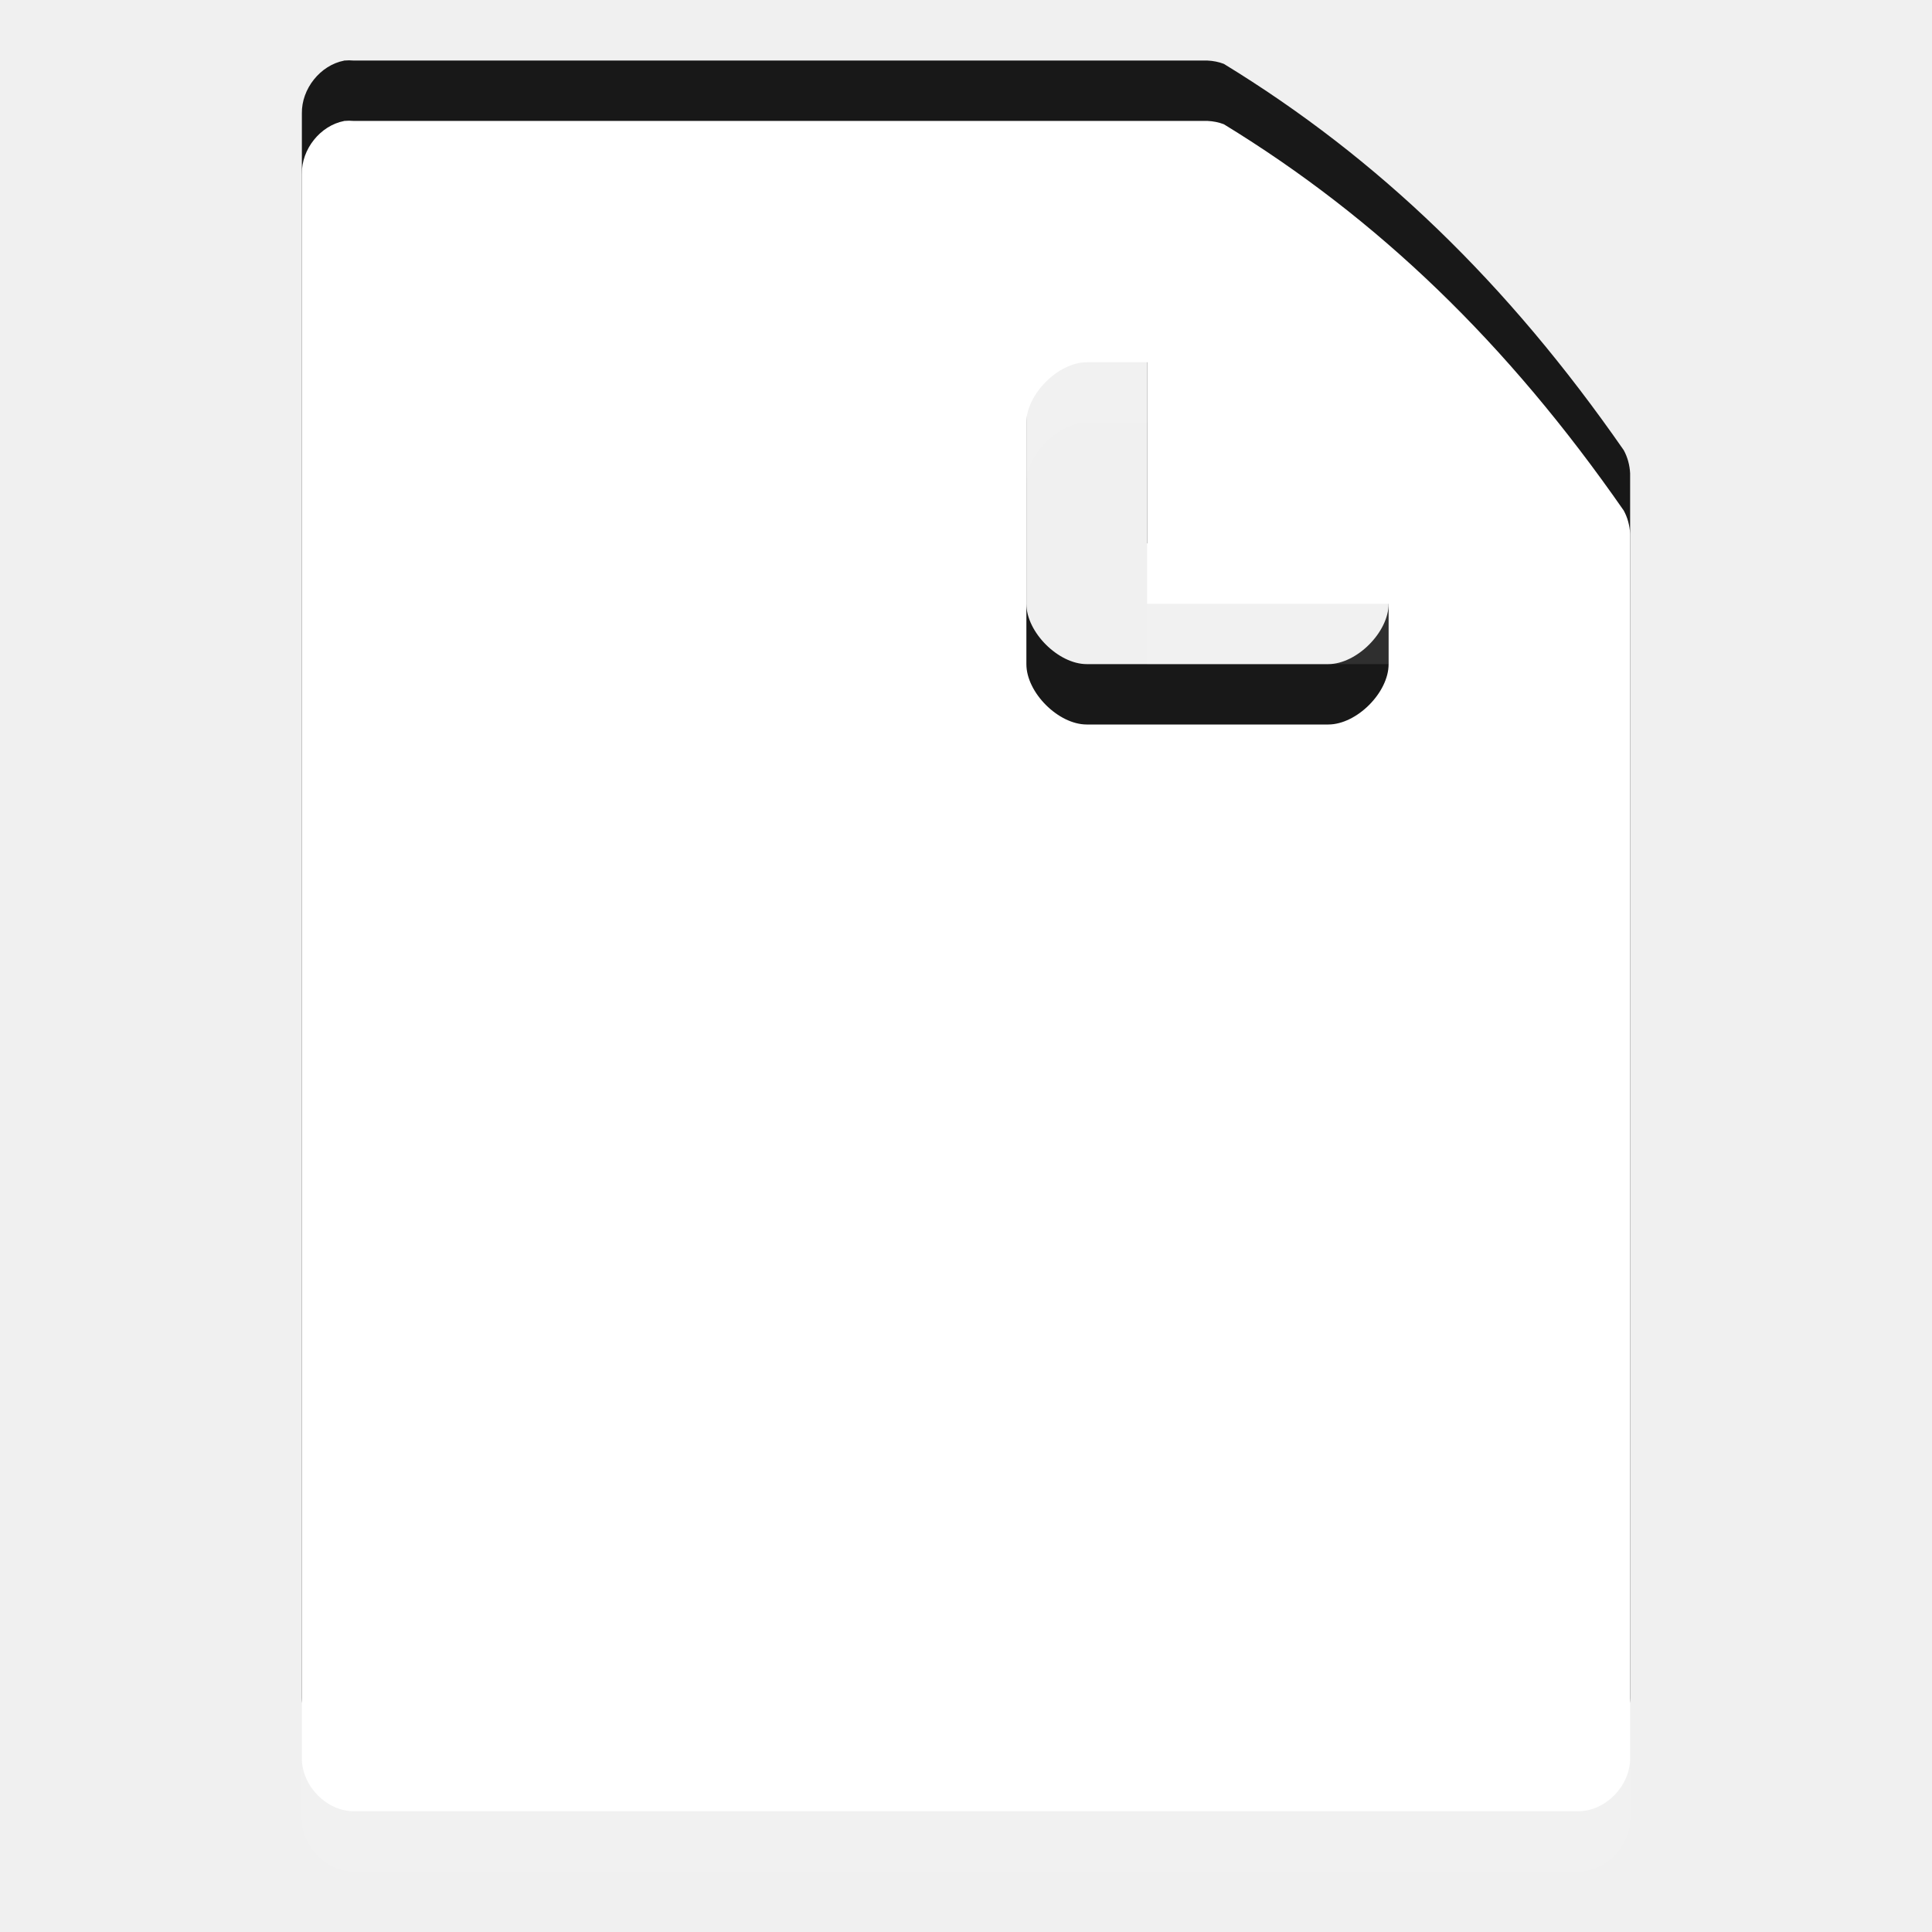
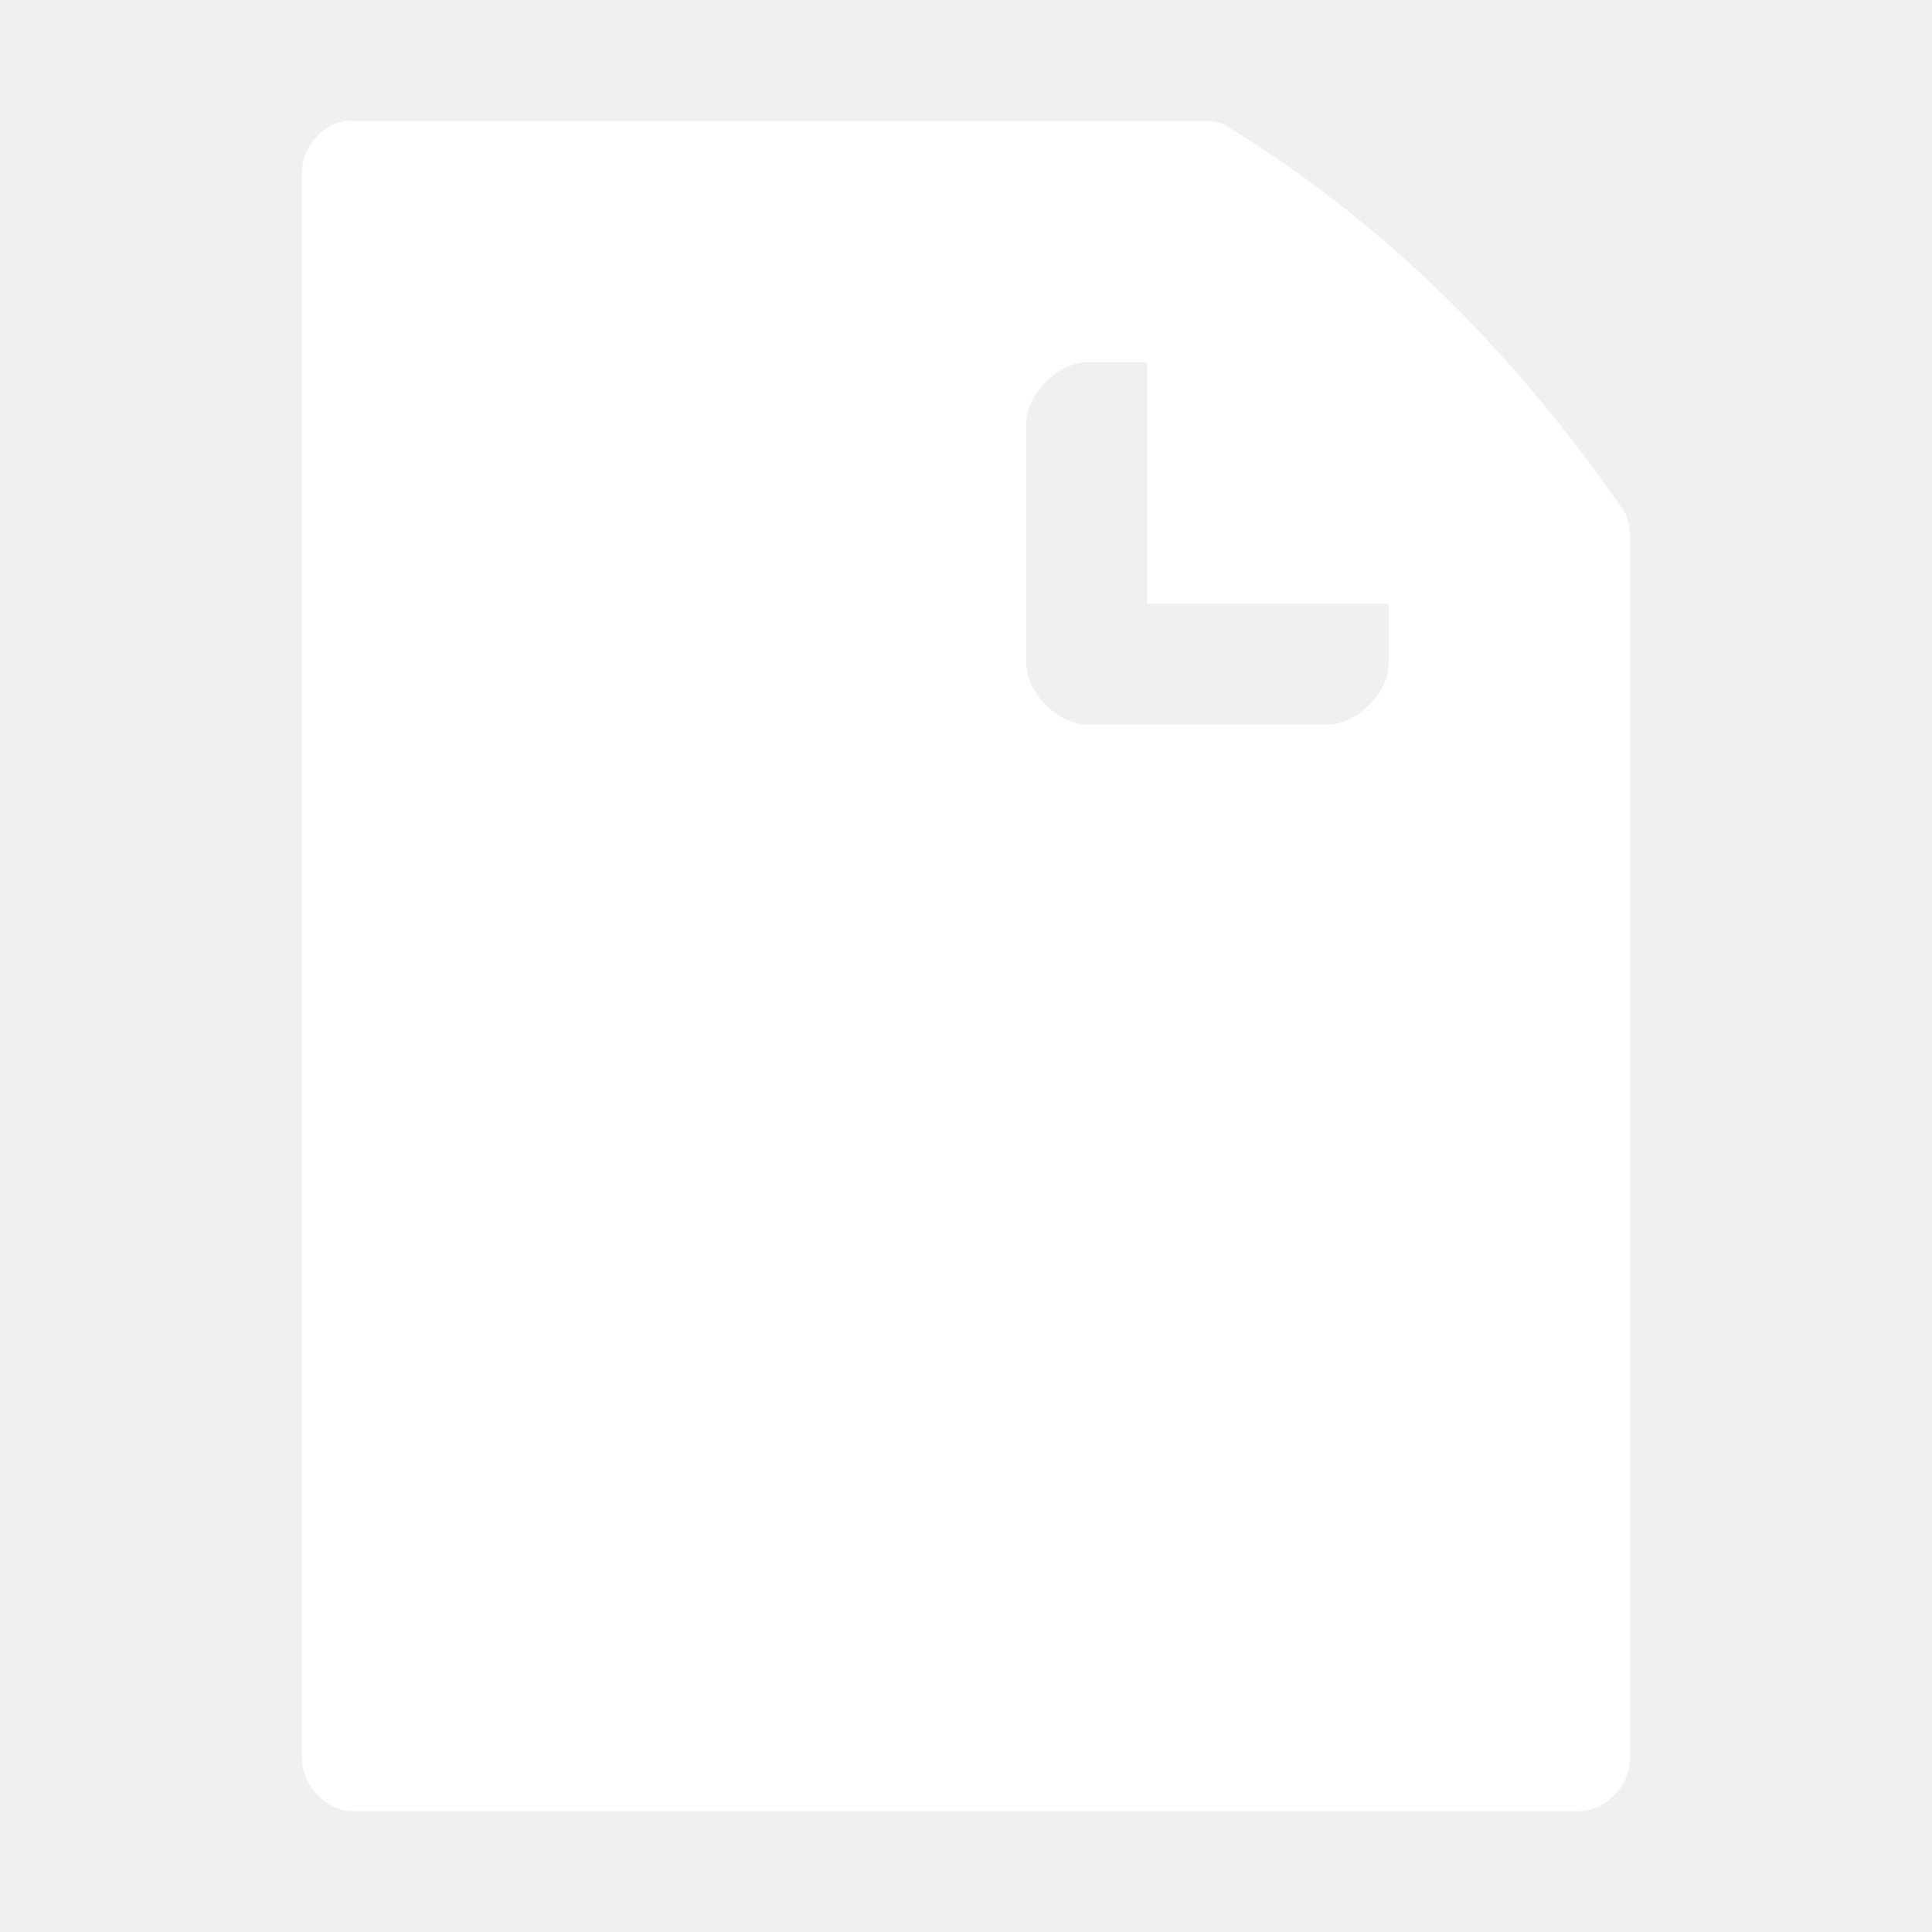
<svg xmlns="http://www.w3.org/2000/svg" height="32" width="32" version="1.0">
-   <defs />
-   <path opacity="0.9" style="block-progression:tb;text-indent:0;color:#000000;text-transform:none;" d="M5.7,1.004c-0.395,0.076-0.707,0.467-0.7,0.875v26.246c0,0.458,0.41,0.875,0.862,0.875h20.278c0.451-0,0.86-0.417,0.86-0.875v-20.286c-0.007-0.134-0.042-0.266-0.106-0.383-1.931-2.779-4.071-4.838-6.623-6.398-0.086-0.033-0.178-0.051-0.27-0.055h-14.139c-0.054-0.005-0.108-0.005-0.162,0zm11.3,4.996c0-0.471,0.529-1,1-1h1v4h4v1c0,0.471-0.529,1-1,1h-4c-0.471,0-1-0.529-1-1,0-0.928,0-2.983,0-4z" fill="#000" />
-   <path opacity="0.1" style="block-progression:tb;text-indent:0;color:#000000;text-transform:none;" d="M5.7,3.004c-0.395,0.076-0.707,0.467-0.7,0.875v26.246c0,0.458,0.41,0.875,0.862,0.875h20.278c0.451-0,0.86-0.417,0.86-0.875v-20.286c-0.007-0.134-0.042-0.266-0.106-0.383-1.931-2.779-4.071-4.838-6.623-6.398-0.086-0.033-0.178-0.051-0.27-0.055h-14.139c-0.054-0.005-0.108-0.005-0.162,0zm11.3,4.996c0-0.471,0.529-1,1-1h1v4h4v1c0,0.471-0.529,1-1,1h-4c-0.471,0-1-0.529-1-1,0-0.928,0-2.983,0-4z" fill="#FFF" />
-   <rect style="color:#000000;" fill-opacity="0" height="97.986" width="163.31" y="-16.993" x="-62.897" />
-   <path style="block-progression:tb;text-indent:0;color:#000000;text-transform:none;" d="M5.7,2.004c-0.395,0.076-0.707,0.467-0.7,0.875v26.246c0,0.458,0.41,0.875,0.862,0.875h20.278c0.451-0,0.86-0.417,0.86-0.875v-20.286c-0.007-0.134-0.042-0.266-0.106-0.383-1.931-2.779-4.071-4.838-6.623-6.398-0.086-0.033-0.178-0.051-0.27-0.055h-14.139c-0.054-0.005-0.108-0.005-0.162,0zm11.3,4.996c0-0.471,0.529-1,1-1h1v4h4v1c0,0.471-0.529,1-1,1h-4c-0.471,0-1-0.529-1-1,0-0.928,0-2.983,0-4z" fill="#FFF" />
+   <path style="block-progression:tb;color:#000000;text-transform:none;text-indent:0" d="m5.7 2.004c-0.395 0.076-0.707 0.467-0.7 0.875v26.246c0 0.458 0.41 0.875 0.862 0.875h20.278c0.451-0 0.86-0.417 0.86-0.875v-20.286c-0.007-0.134-0.042-0.266-0.106-0.383-1.931-2.779-4.071-4.838-6.623-6.398-0.086-0.033-0.178-0.051-0.27-0.055h-14.139c-0.054-0.005-0.108-0.005-0.162 0zm11.3 4.996c0-0.471 0.529-1 1-1h1v4h4v1c0 0.471-0.529 1-1 1h-4c-0.471 0-1-0.529-1-1 0-0.928 0-2.983 0-4z" fill="#FFF" />
</svg>
